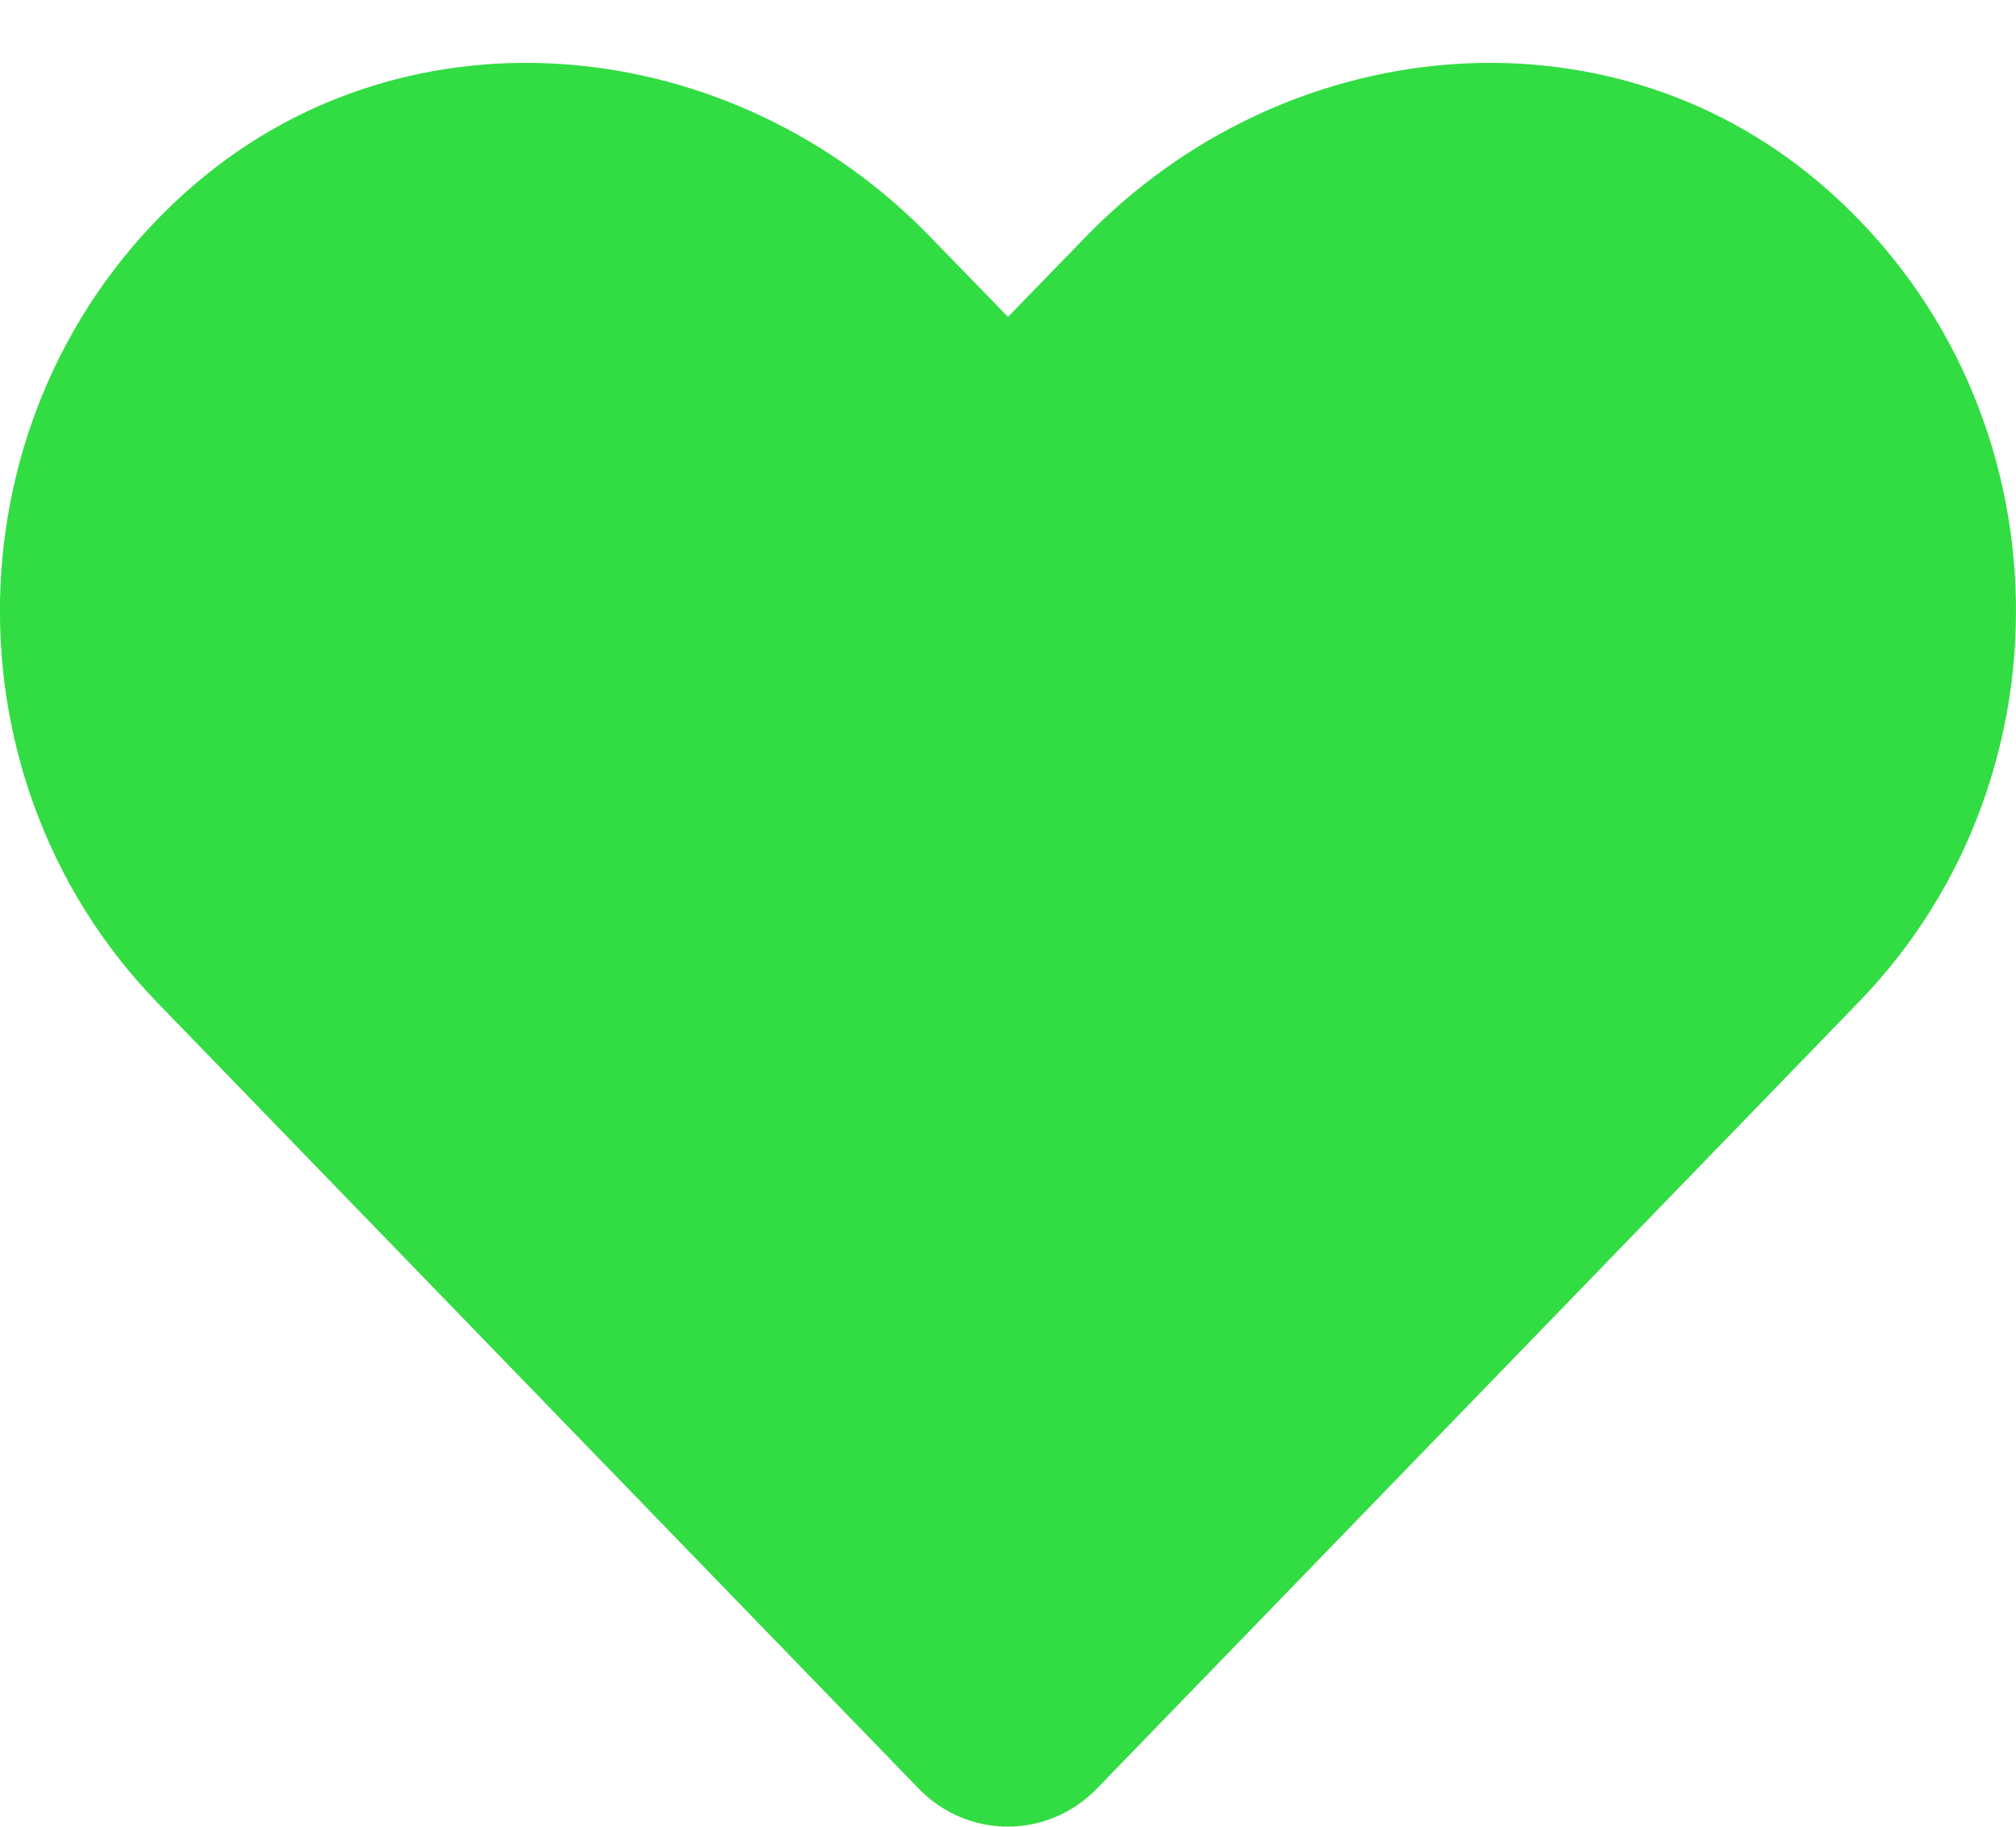
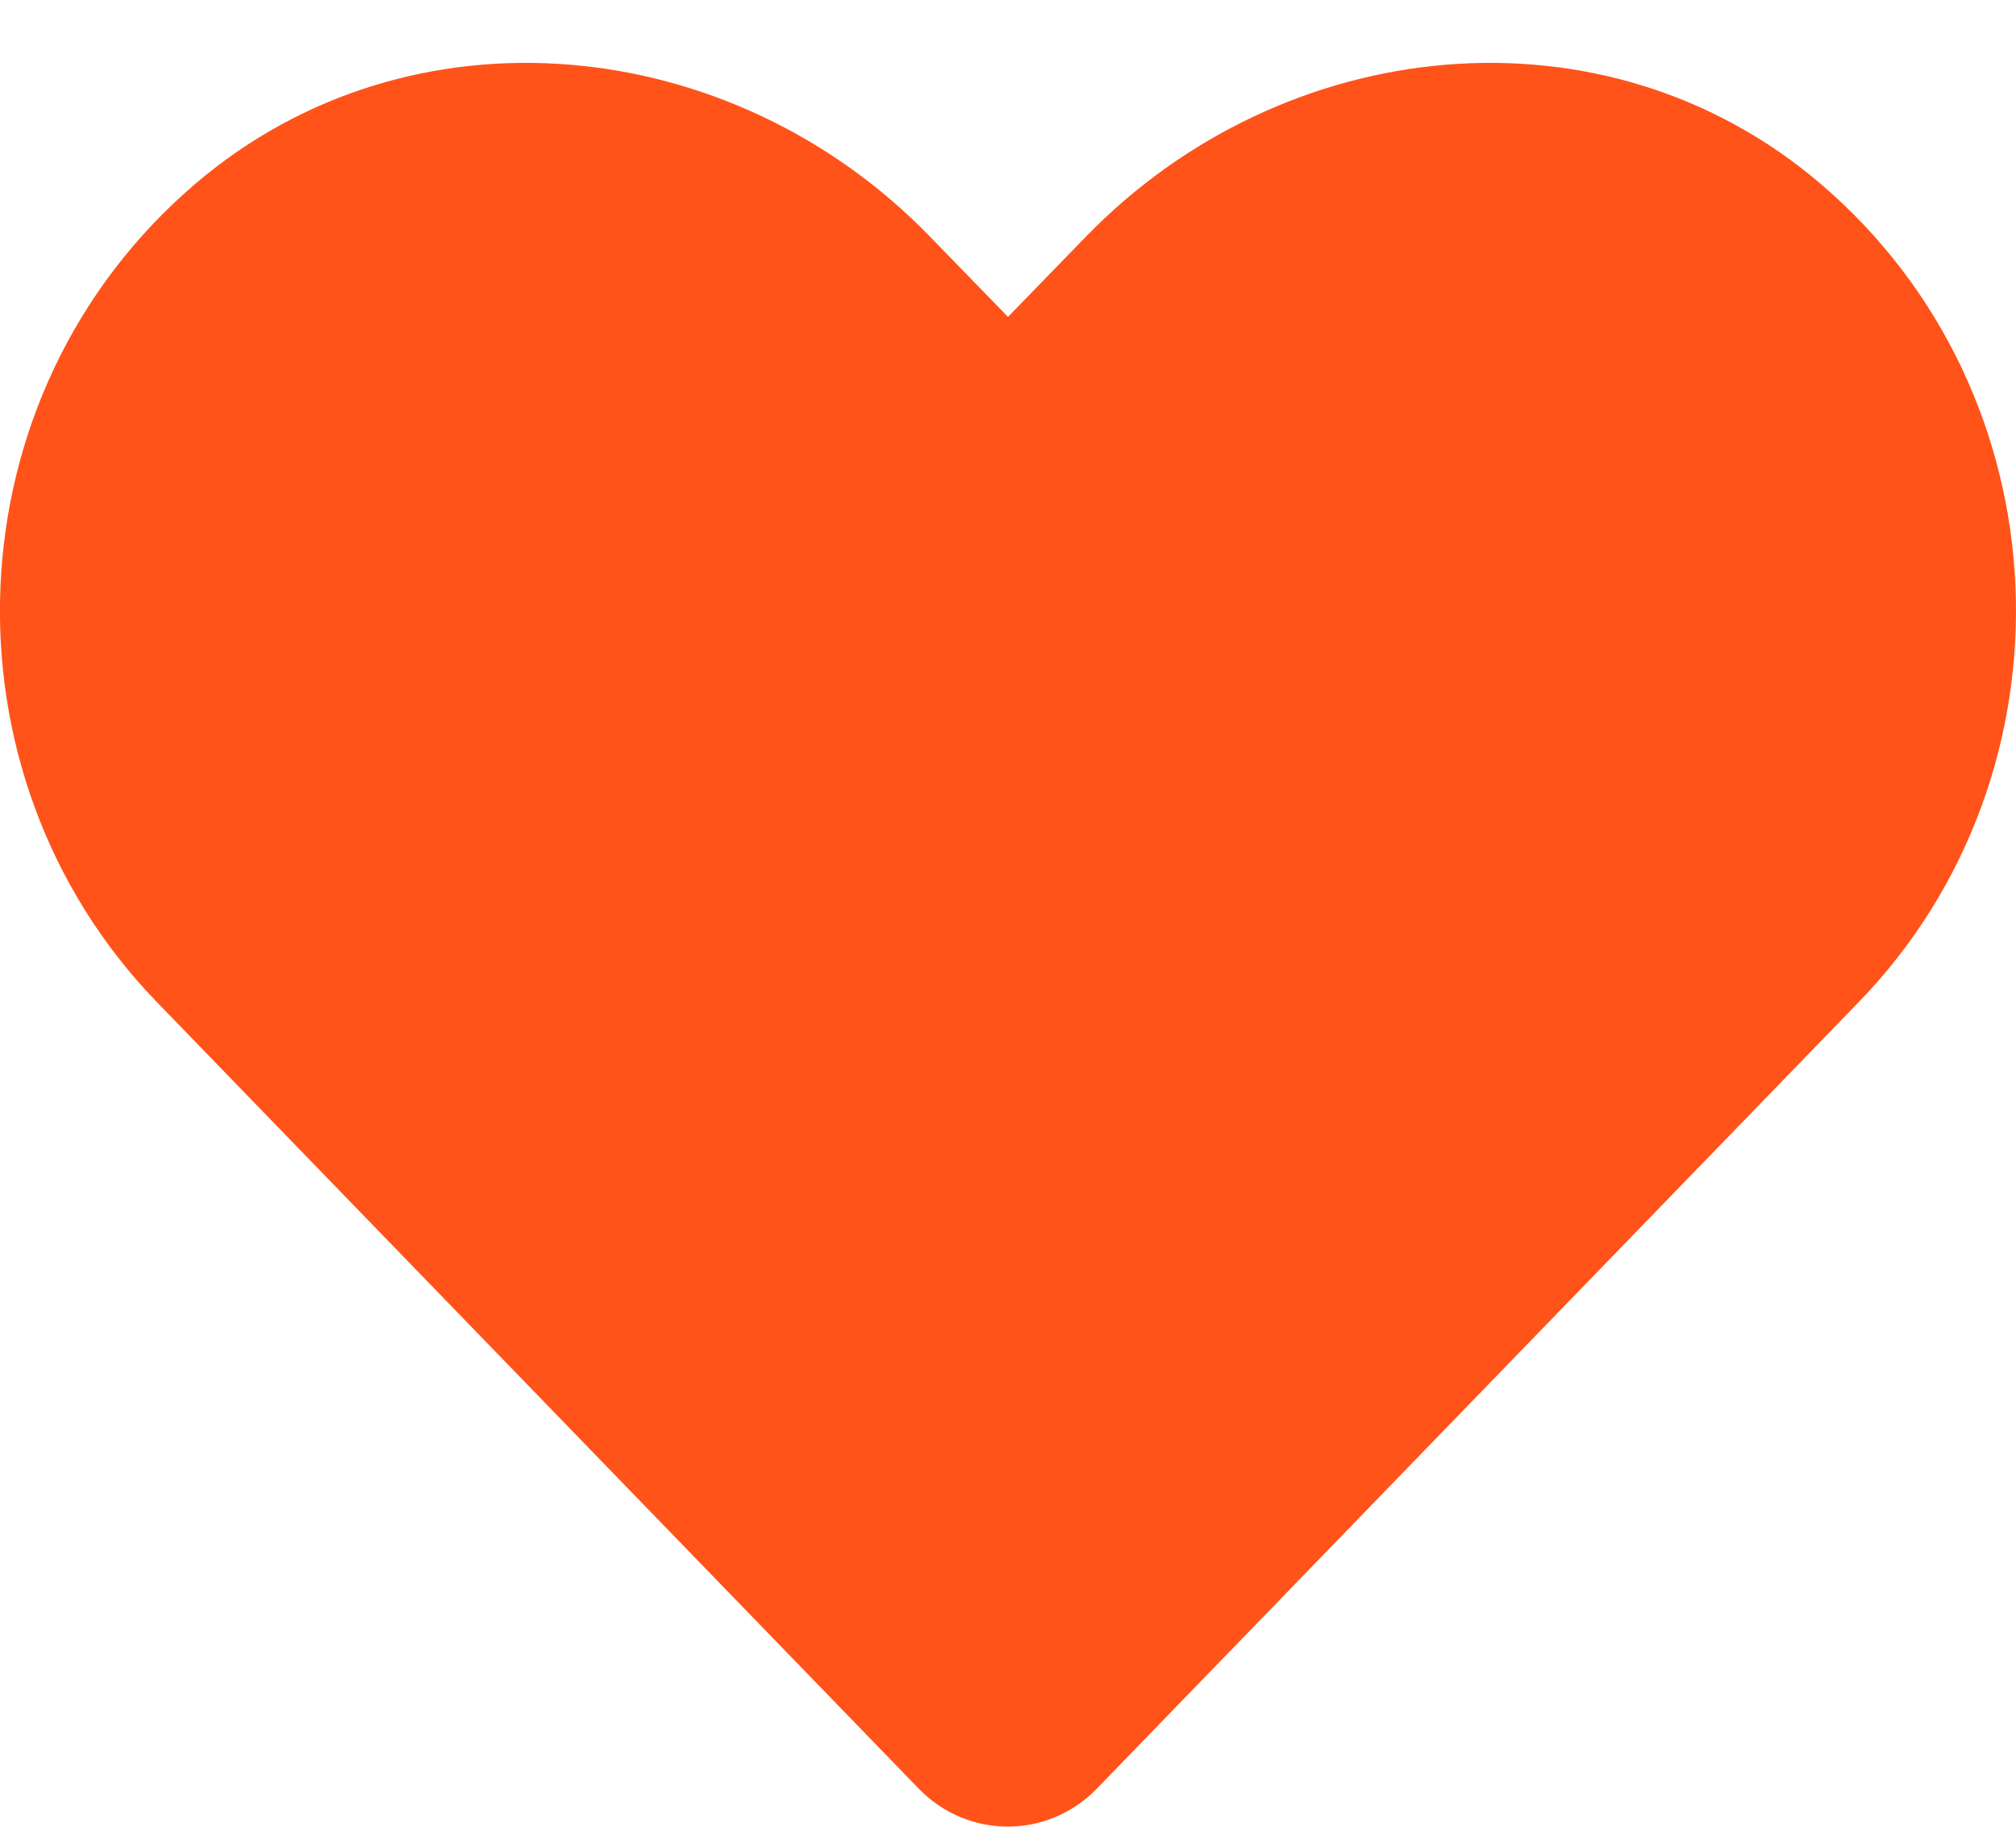
- <svg xmlns="http://www.w3.org/2000/svg" width="32" height="29" viewBox="0 0 32 29" fill="black">
-   <path d="M28.893 2.913C25.468 -0.006 20.375 0.519 17.231 3.763L16 5.031L14.768 3.763C11.631 0.519 6.531 -0.006 3.106 2.913C-0.819 6.263 -1.025 12.275 2.487 15.906L14.581 28.394C15.362 29.2 16.631 29.2 17.412 28.394L29.506 15.906C33.025 12.275 32.819 6.263 28.893 2.913Z" fill="#32DC43" />
+ <svg xmlns="http://www.w3.org/2000/svg" width="32" height="29" viewBox="0 0 32 29" fill="none">
+   <path d="M28.893 2.913C25.468 -0.006 20.375 0.519 17.231 3.763L16 5.031L14.768 3.763C11.631 0.519 6.531 -0.006 3.106 2.913C-0.819 6.263 -1.025 12.275 2.487 15.906L14.581 28.394C15.362 29.2 16.631 29.2 17.412 28.394L29.506 15.906C33.025 12.275 32.819 6.263 28.893 2.913Z" fill="#FF531A" />
</svg>
